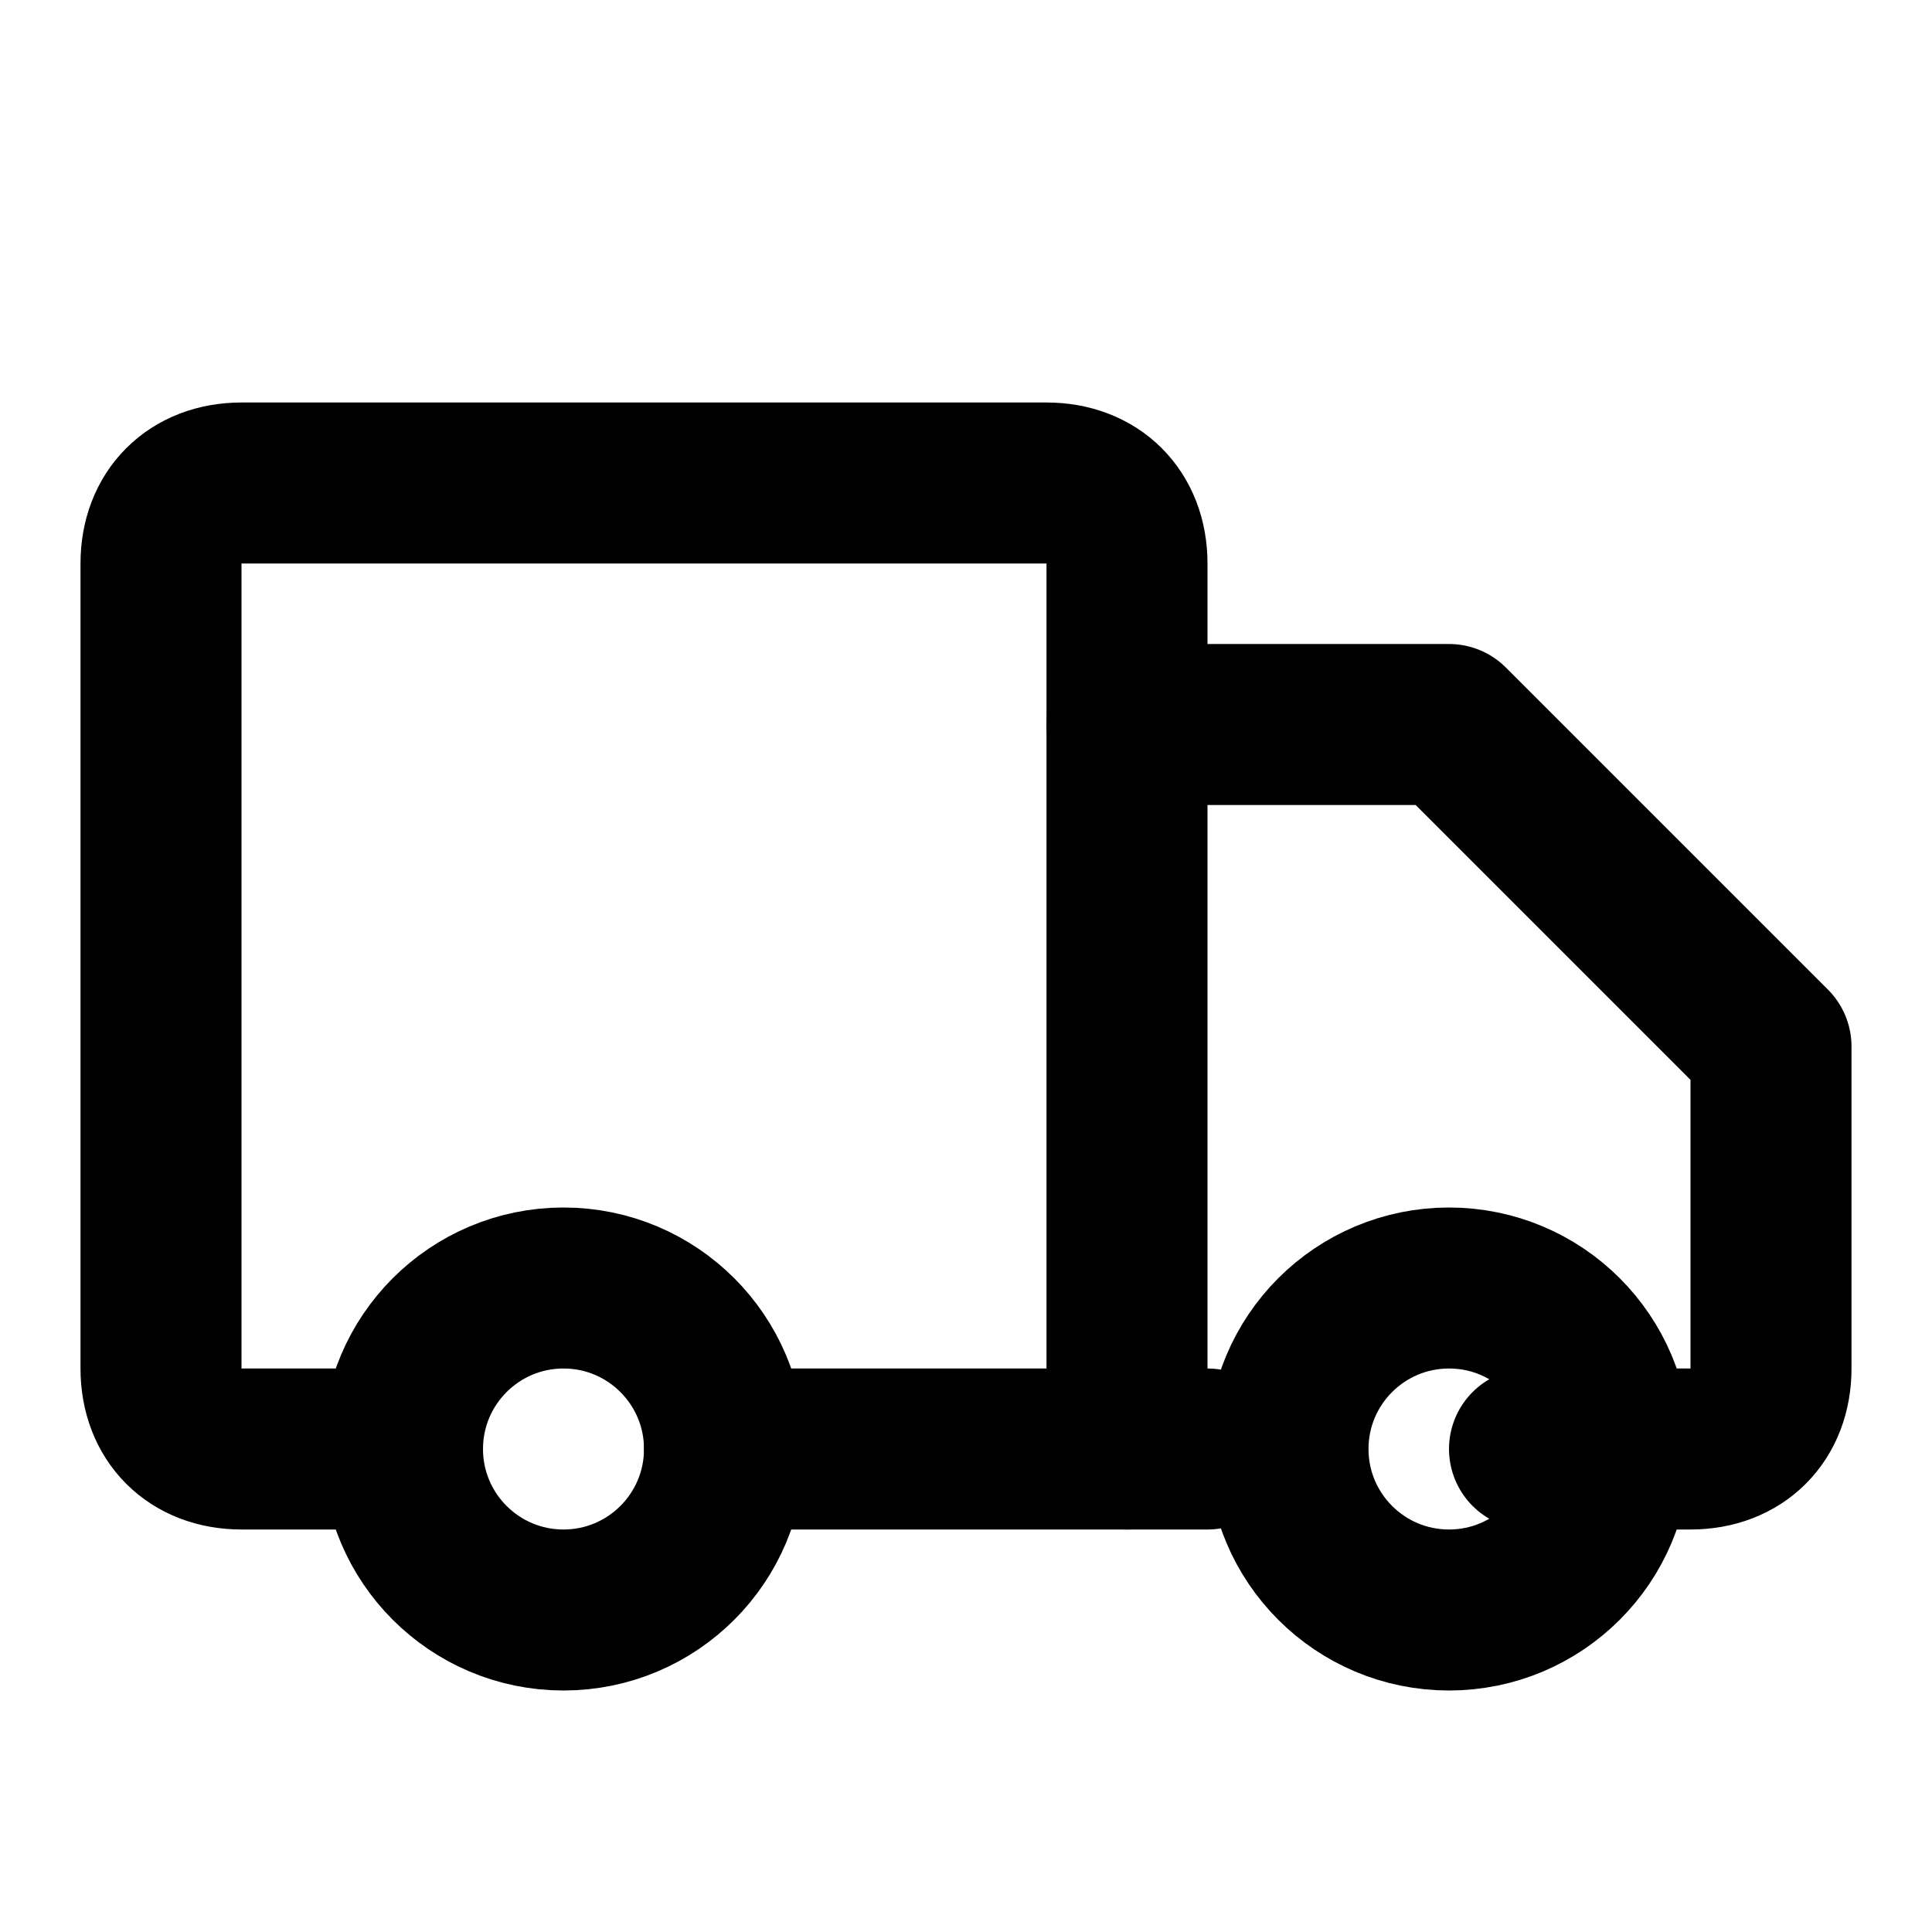
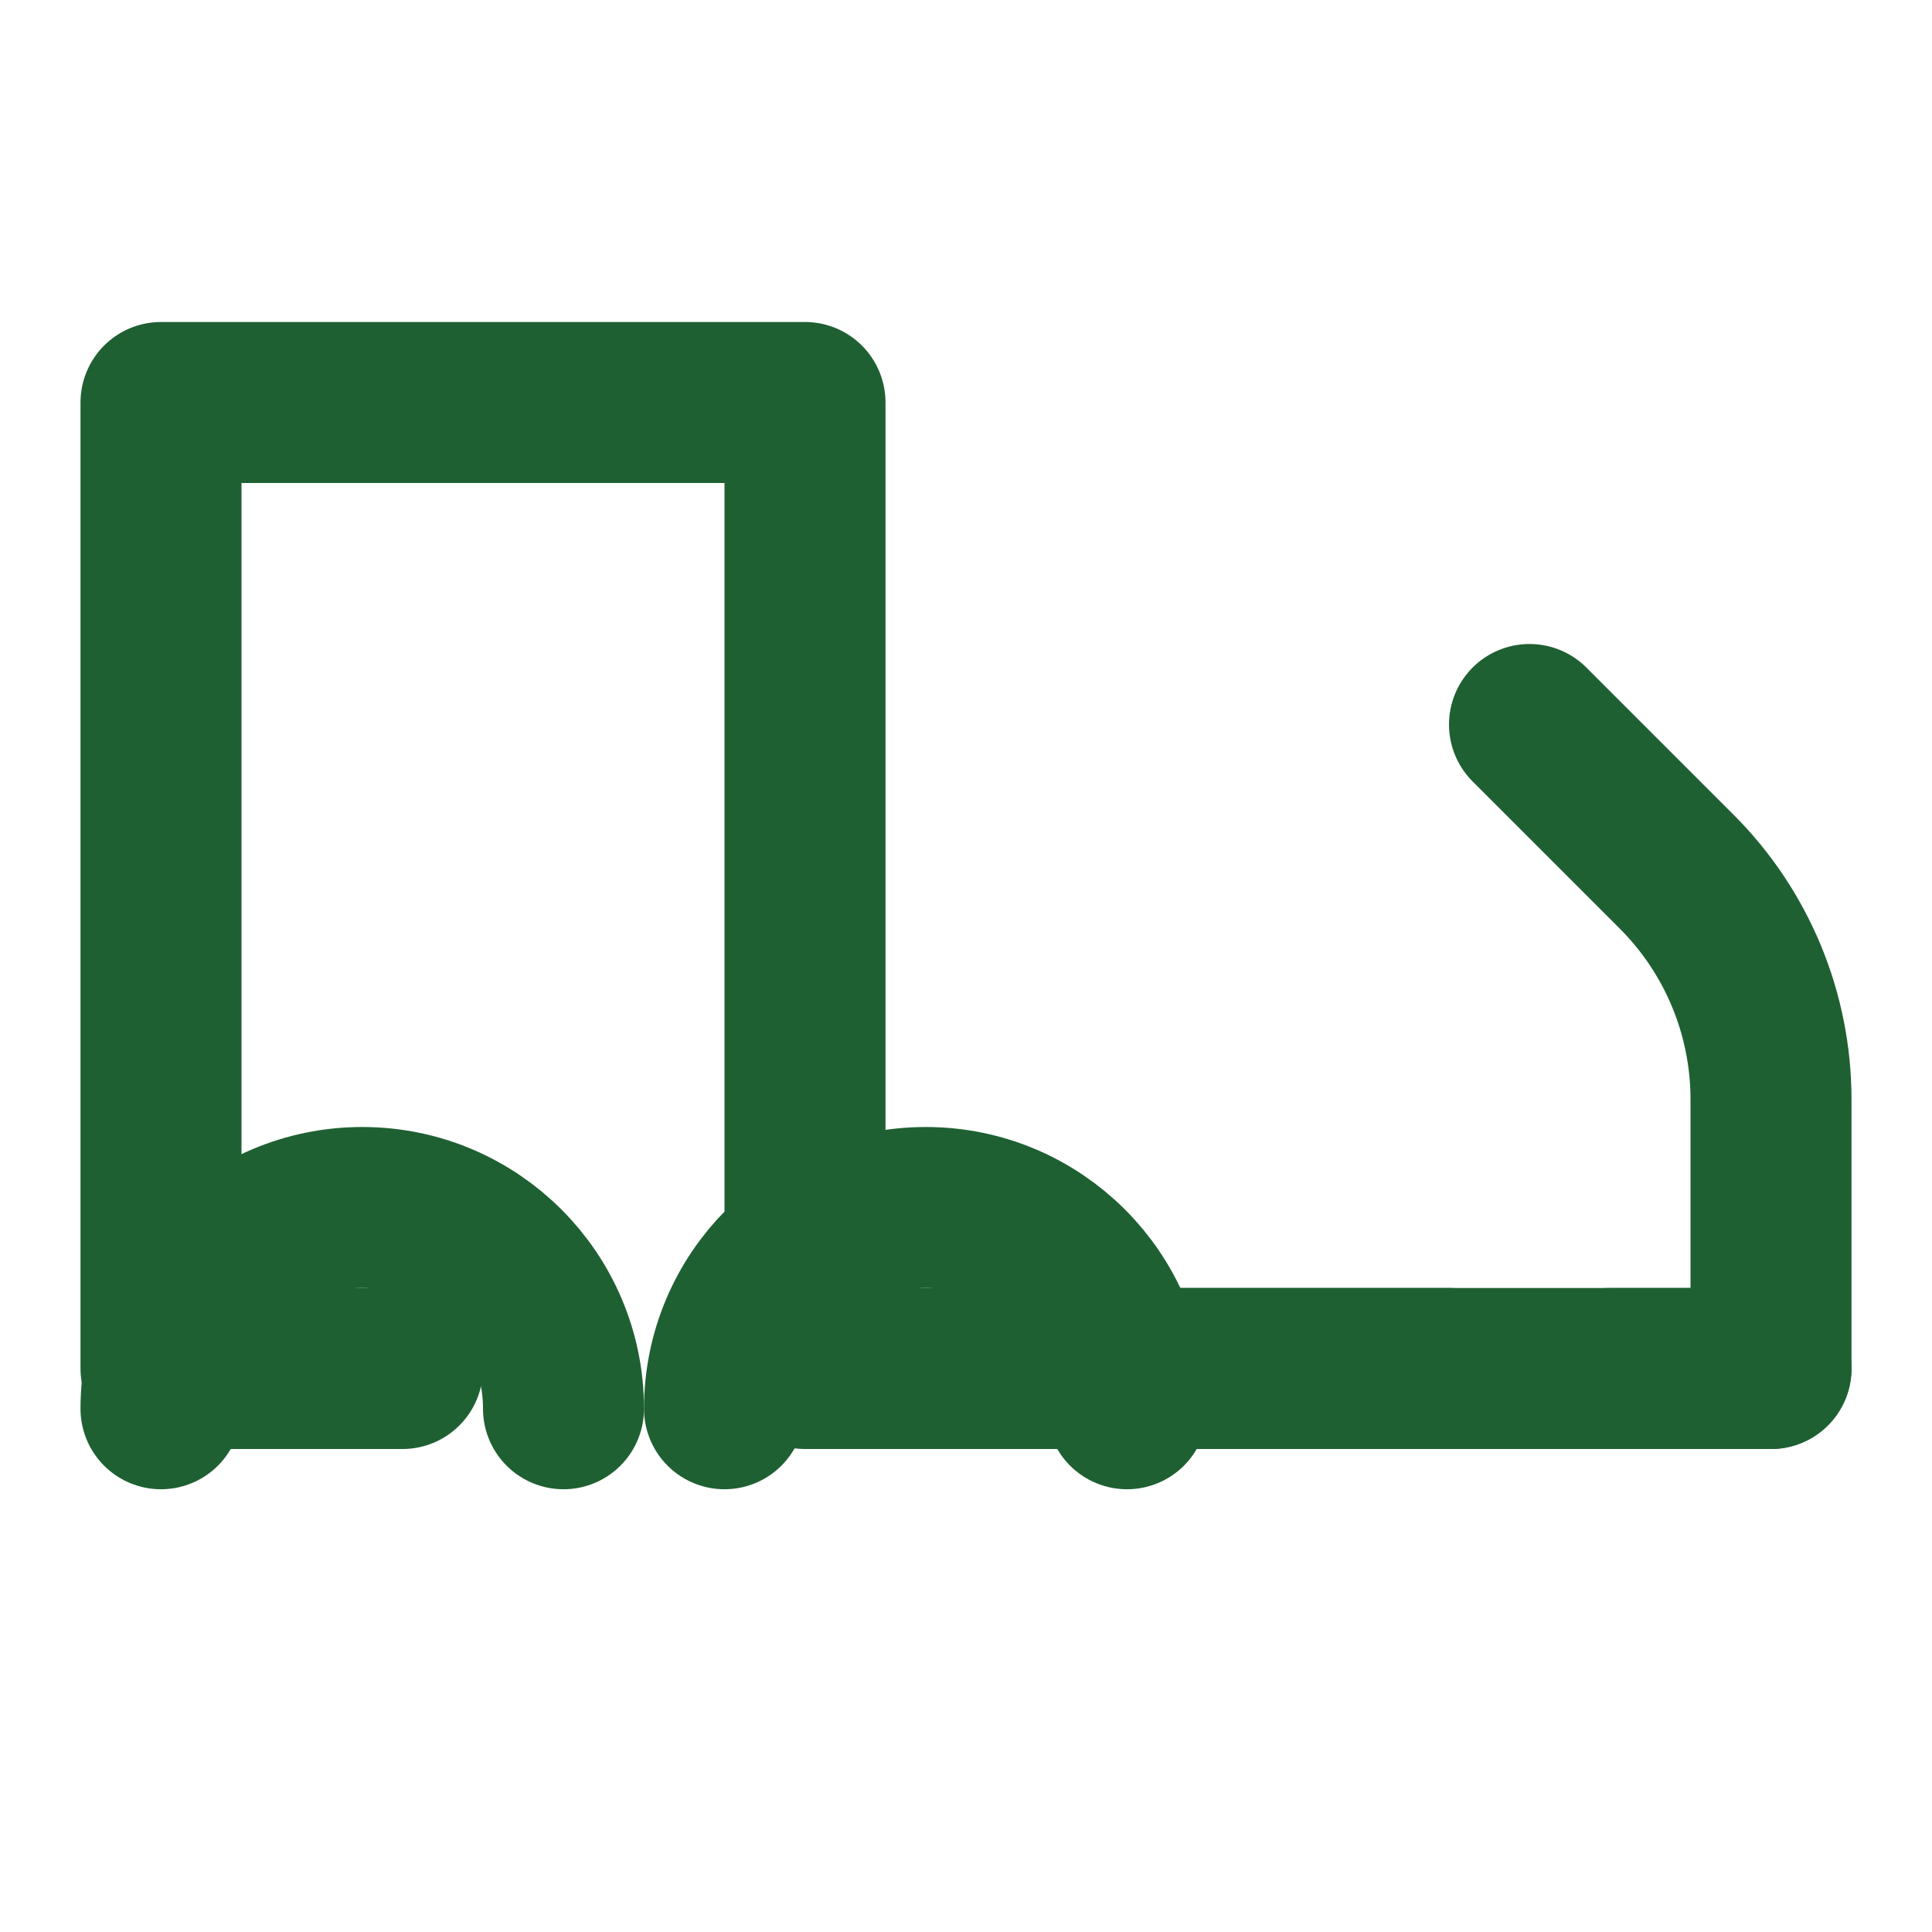
- <svg xmlns="http://www.w3.org/2000/svg" width="24" height="24" viewBox="0 0 24 24" fill="none" stroke="currentColor" stroke-width="2" stroke-linecap="round" stroke-linejoin="round" class="lucide lucide-truck">
-   <path d="M5 18H3c-.6 0-1-.4-1-1V7c0-.6.4-1 1-1h10c.6 0 1 .4 1 1v11" />
-   <path d="M14 9h4l4 4v4c0 .6-.4 1-1 1h-2" />
-   <circle cx="7" cy="18" r="2" />
-   <path d="M9 18h6" />
-   <circle cx="18" cy="18" r="2" />
+ <svg xmlns="http://www.w3.org/2000/svg" width="24" height="24" viewBox="0 0 24 24" fill="none">
+   <path d="M14 17h4" stroke="#1F6032" stroke-width="2" stroke-linecap="round" stroke-linejoin="round" />
+   <path d="M22 17H10V5H2v12h3" stroke="#1F6032" stroke-width="2" stroke-linecap="round" stroke-linejoin="round" />
+   <path d="M20 17h2v-3.34a4 4 0 0 0-1.17-2.83L19 9" stroke="#1F6032" stroke-width="2" stroke-linecap="round" stroke-linejoin="round" />
+   <path d="M14 17.5a2.5 2.5 0 1 0-5 0" stroke="#1F6032" stroke-width="2" stroke-linecap="round" stroke-linejoin="round" />
+   <path d="M7 17.5a2.5 2.5 0 1 0-5 0" stroke="#1F6032" stroke-width="2" stroke-linecap="round" stroke-linejoin="round" />
</svg>
